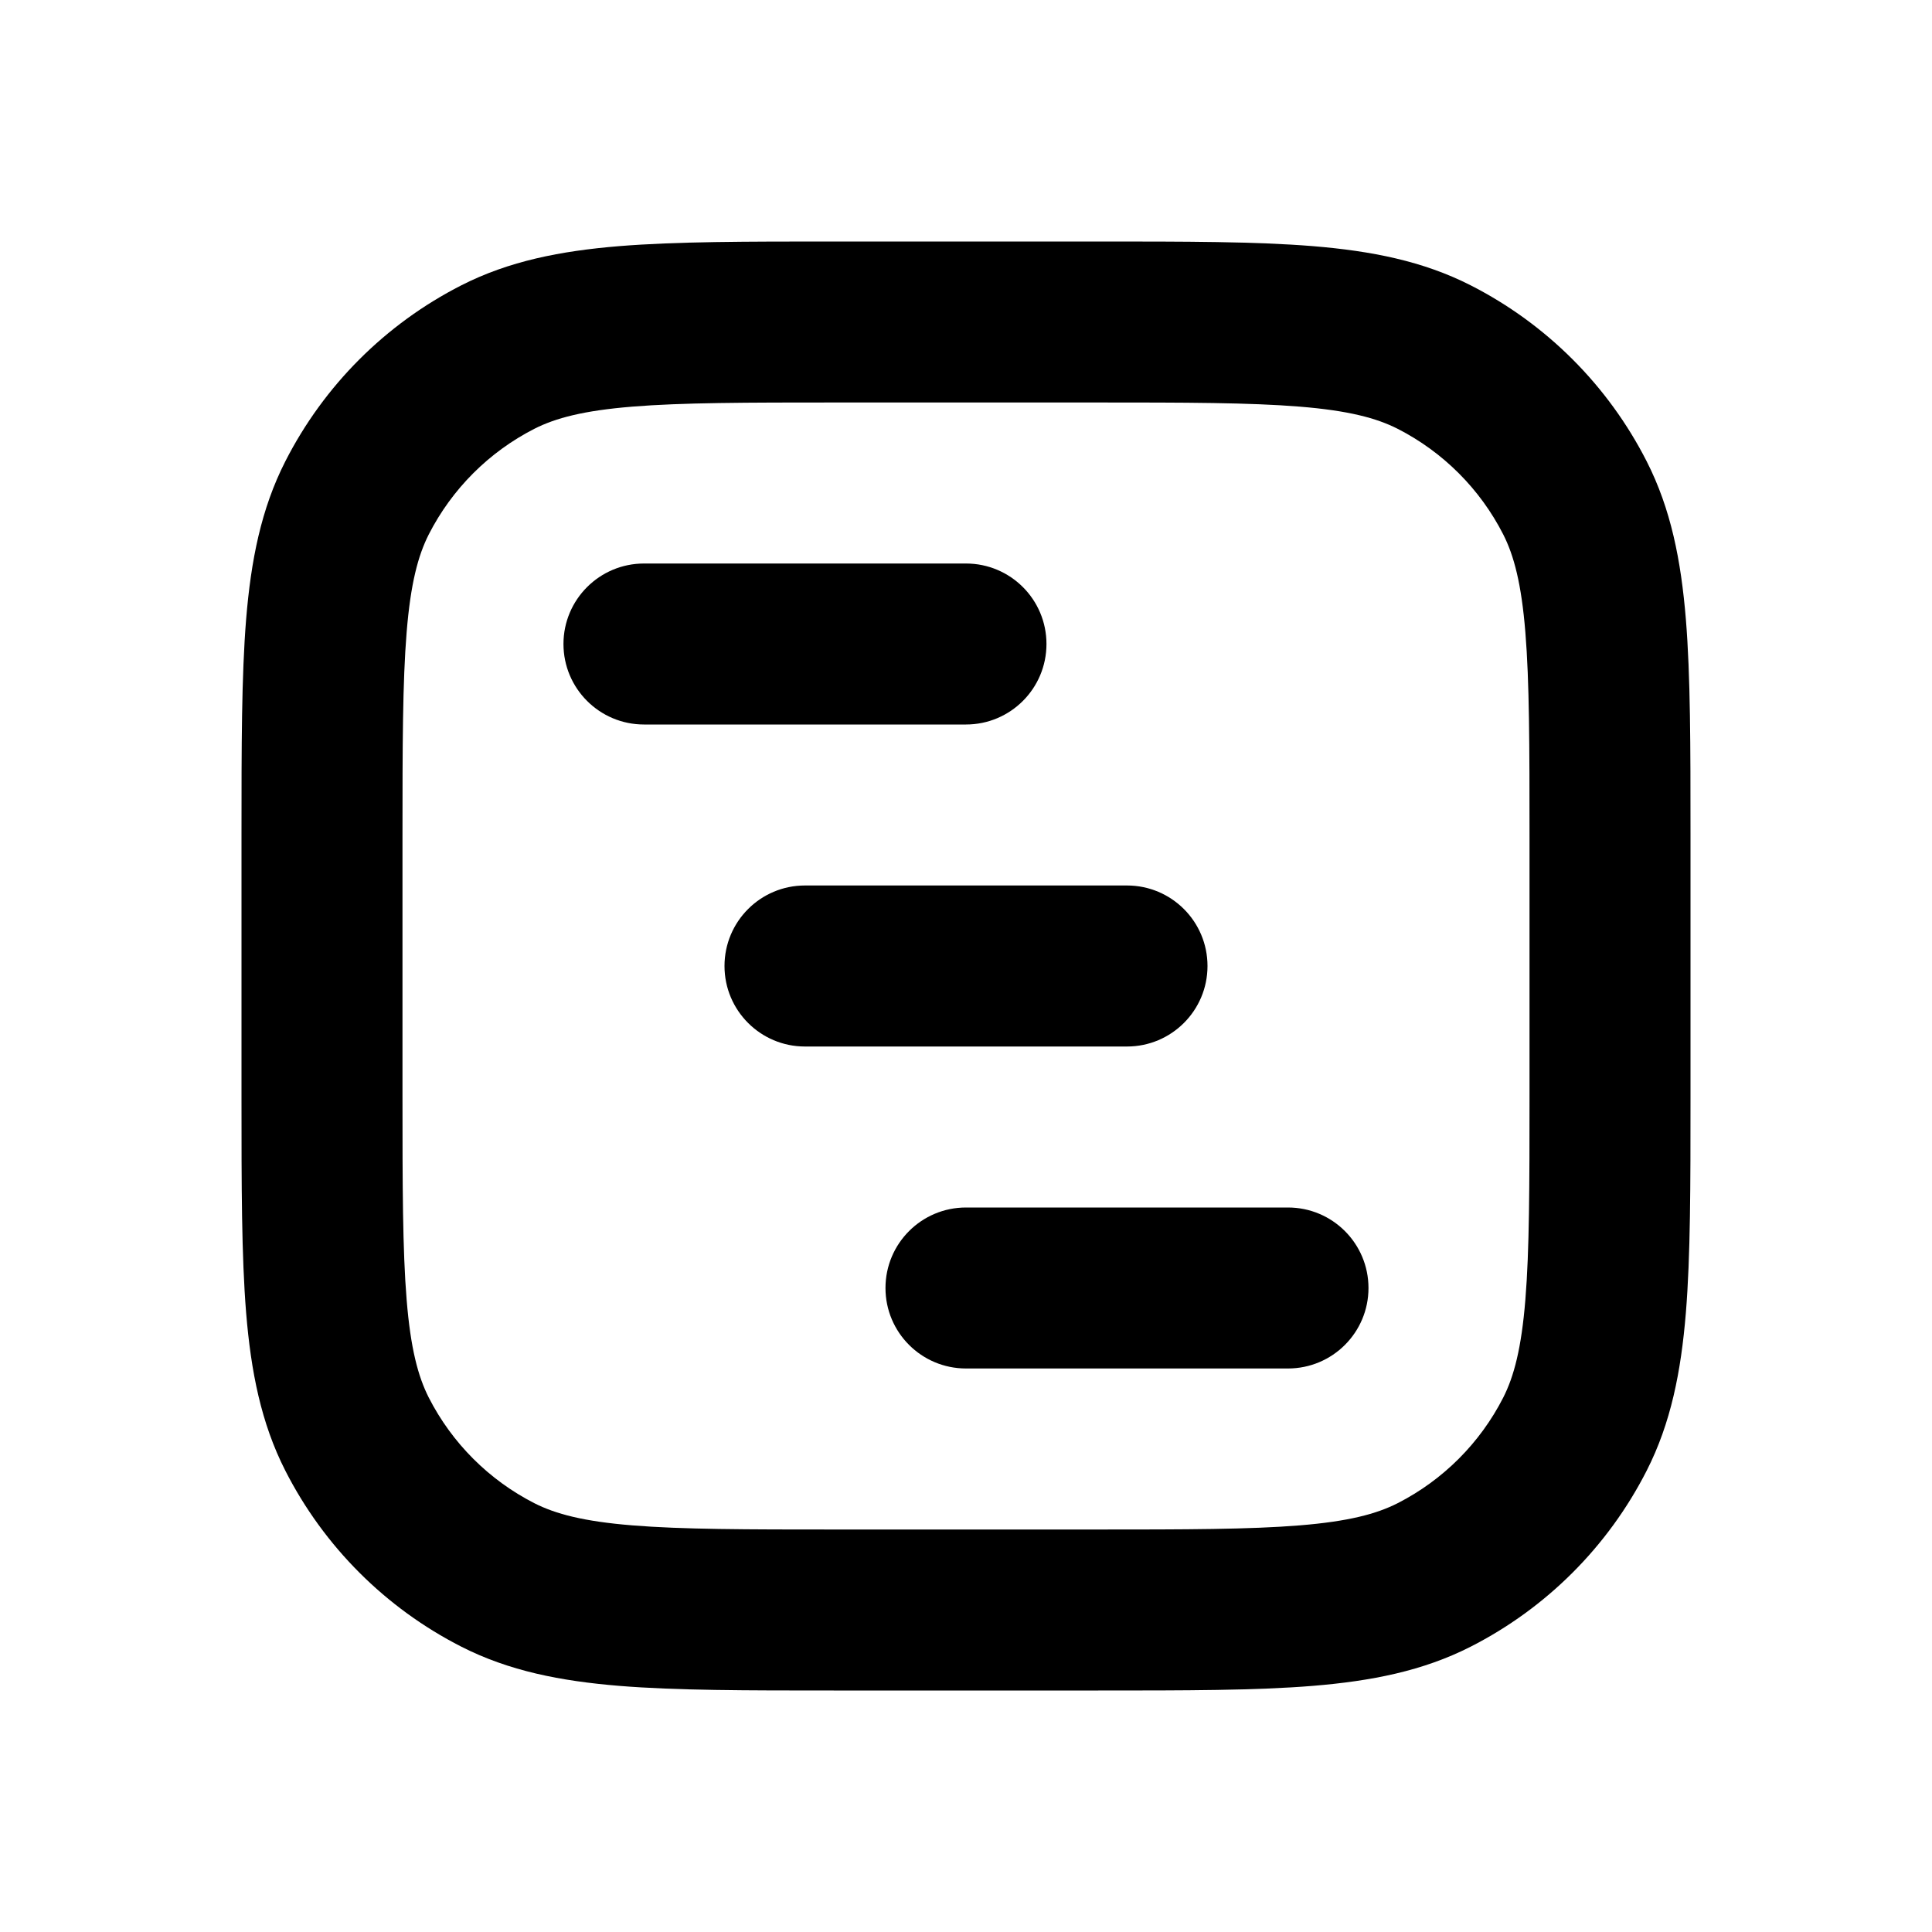
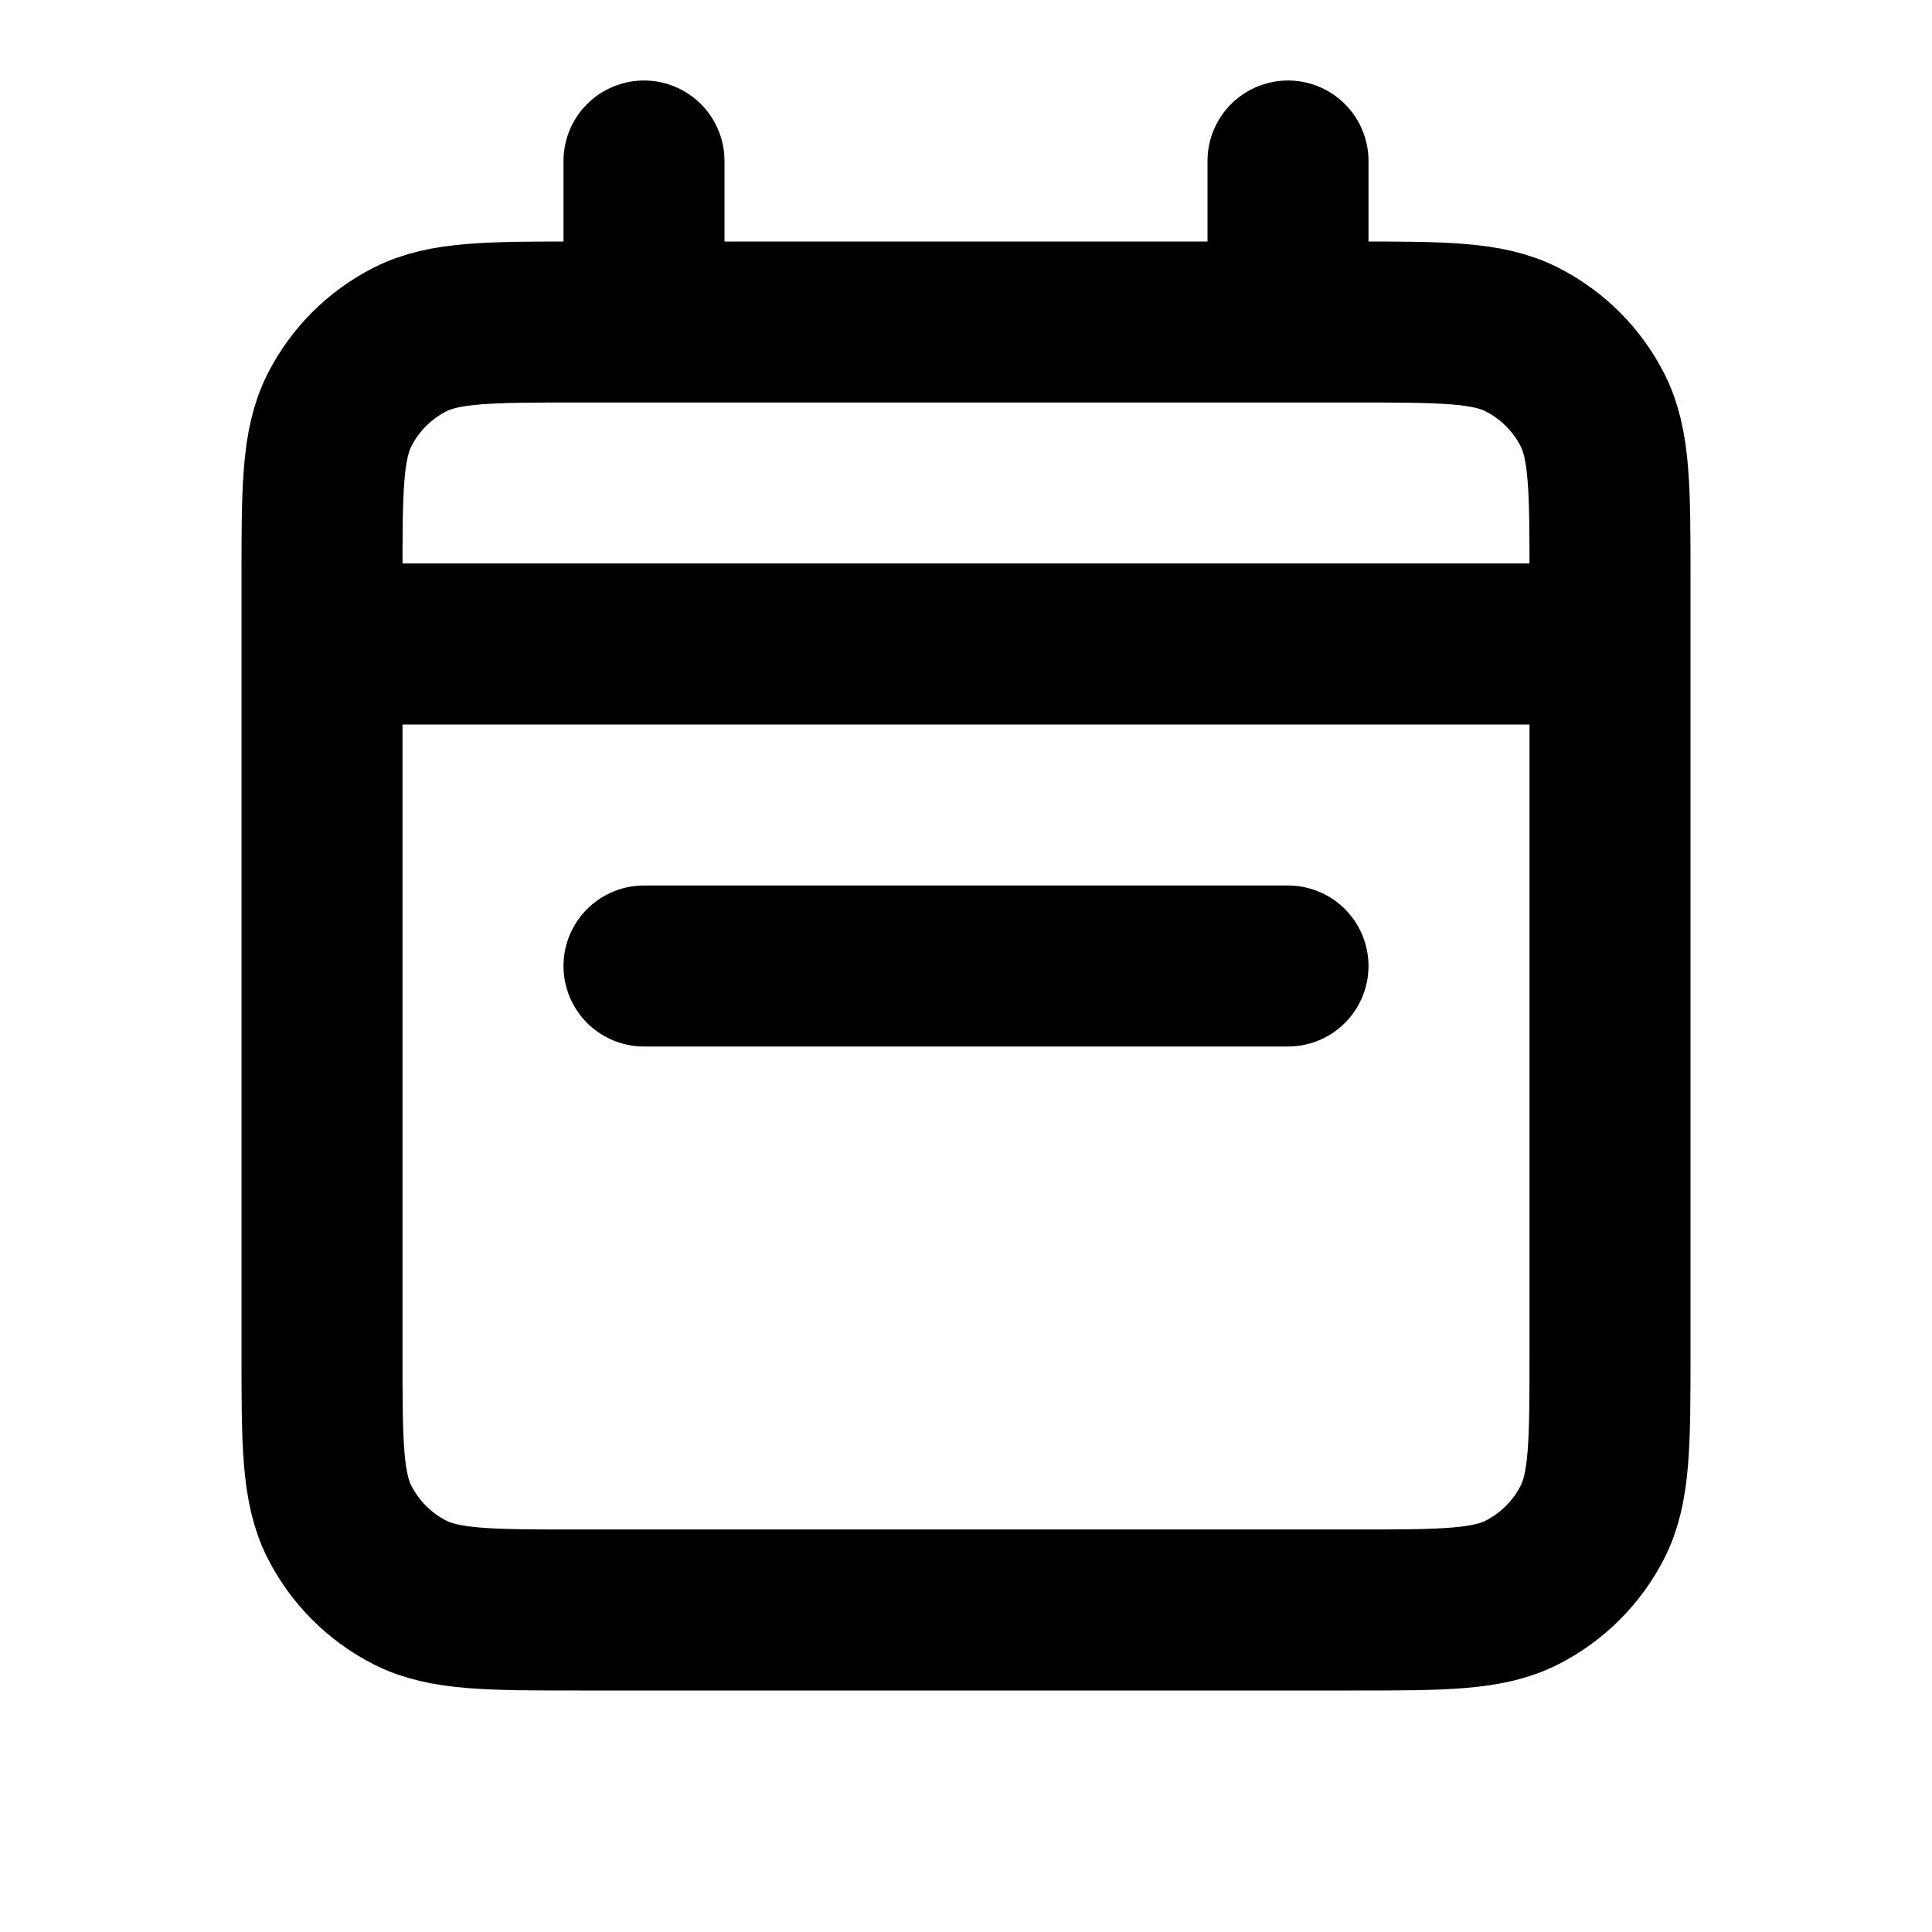
- <svg xmlns="http://www.w3.org/2000/svg" width="40" height="40" viewBox="0 0 40 40" fill="none">
-   <path fill-rule="evenodd" clip-rule="evenodd" d="M13.333 11.667C12.413 11.667 11.666 12.413 11.666 13.333C11.666 14.254 12.413 15 13.333 15H20C20.92 15 21.666 14.254 21.666 13.333C21.666 12.413 20.92 11.667 20 11.667H13.333ZM15 20C15 19.079 15.746 18.333 16.666 18.333H23.333C24.254 18.333 25 19.079 25 20C25 20.921 24.254 21.667 23.333 21.667H16.666C15.746 21.667 15 20.921 15 20ZM18.333 26.667C18.333 25.746 19.079 25 20 25H26.666C27.587 25 28.333 25.746 28.333 26.667C28.333 27.587 27.587 28.333 26.666 28.333H20C19.079 28.333 18.333 27.587 18.333 26.667Z" fill="black" />
-   <path fill-rule="evenodd" clip-rule="evenodd" d="M17.262 5H22.738C24.544 5 26.001 5 27.181 5.096C28.396 5.196 29.463 5.405 30.45 5.908C32.018 6.707 33.293 7.982 34.092 9.55C34.595 10.537 34.804 11.604 34.904 12.819C35 13.999 35 15.456 35 17.262V22.738C35 24.544 35 26.001 34.904 27.181C34.804 28.396 34.595 29.463 34.092 30.45C33.293 32.018 32.018 33.293 30.45 34.092C29.463 34.595 28.396 34.804 27.181 34.904C26.001 35 24.544 35 22.738 35H17.262C15.456 35 13.999 35 12.819 34.904C11.604 34.804 10.537 34.595 9.55 34.092C7.982 33.293 6.707 32.018 5.908 30.45C5.405 29.463 5.196 28.396 5.096 27.181C5 26.001 5 24.544 5 22.738V17.262C5 15.456 5 13.999 5.096 12.819C5.196 11.604 5.405 10.537 5.908 9.55C6.707 7.982 7.982 6.707 9.55 5.908C10.537 5.405 11.604 5.196 12.819 5.096C13.999 5 15.456 5 17.262 5ZM13.09 8.419C12.082 8.501 11.502 8.655 11.063 8.878C10.123 9.358 9.358 10.123 8.878 11.063C8.655 11.502 8.501 12.082 8.419 13.09C8.335 14.118 8.333 15.439 8.333 17.333V22.667C8.333 24.561 8.335 25.881 8.419 26.91C8.501 27.918 8.655 28.498 8.878 28.937C9.358 29.877 10.123 30.642 11.063 31.122C11.502 31.345 12.082 31.499 13.09 31.581C14.118 31.665 15.439 31.667 17.333 31.667H22.667C24.561 31.667 25.881 31.665 26.91 31.581C27.918 31.499 28.498 31.345 28.937 31.122C29.877 30.642 30.642 29.877 31.122 28.937C31.345 28.498 31.499 27.918 31.581 26.91C31.665 25.881 31.667 24.561 31.667 22.667V17.333C31.667 15.439 31.665 14.118 31.581 13.09C31.499 12.082 31.345 11.502 31.122 11.063C30.642 10.123 29.877 9.358 28.937 8.878C28.498 8.655 27.918 8.501 26.91 8.419C25.881 8.335 24.561 8.333 22.667 8.333H17.333C15.439 8.333 14.118 8.335 13.09 8.419Z" fill="black" />
+ <svg xmlns="http://www.w3.org/2000/svg" width="24" height="24" viewBox="0 0 24 24" fill="none">
+   <g id="Timeline">
+     <path id="Vector" d="M4 8H20M4 8V16.8C4 17.92 4 18.48 4.218 18.908C4.41 19.284 4.715 19.59 5.092 19.782C5.519 20 6.079 20 7.197 20H16.803C17.921 20 18.48 20 18.907 19.782C19.284 19.59 19.59 19.284 19.782 18.908C20 18.48 20 17.922 20 16.804V8M4 8V7.2C4 6.08 4 5.52 4.218 5.092C4.41 4.715 4.715 4.41 5.092 4.218C5.52 4 6.08 4 7.2 4H8M20 8V7.197C20 6.079 20 5.519 19.782 5.092C19.59 4.715 19.284 4.41 18.907 4.218C18.48 4 17.92 4 16.8 4H16M8 4H16M8 4V2M16 4V2M16 12H8" stroke="black" stroke-width="2" stroke-linecap="round" stroke-linejoin="round" />
+   </g>
</svg>
